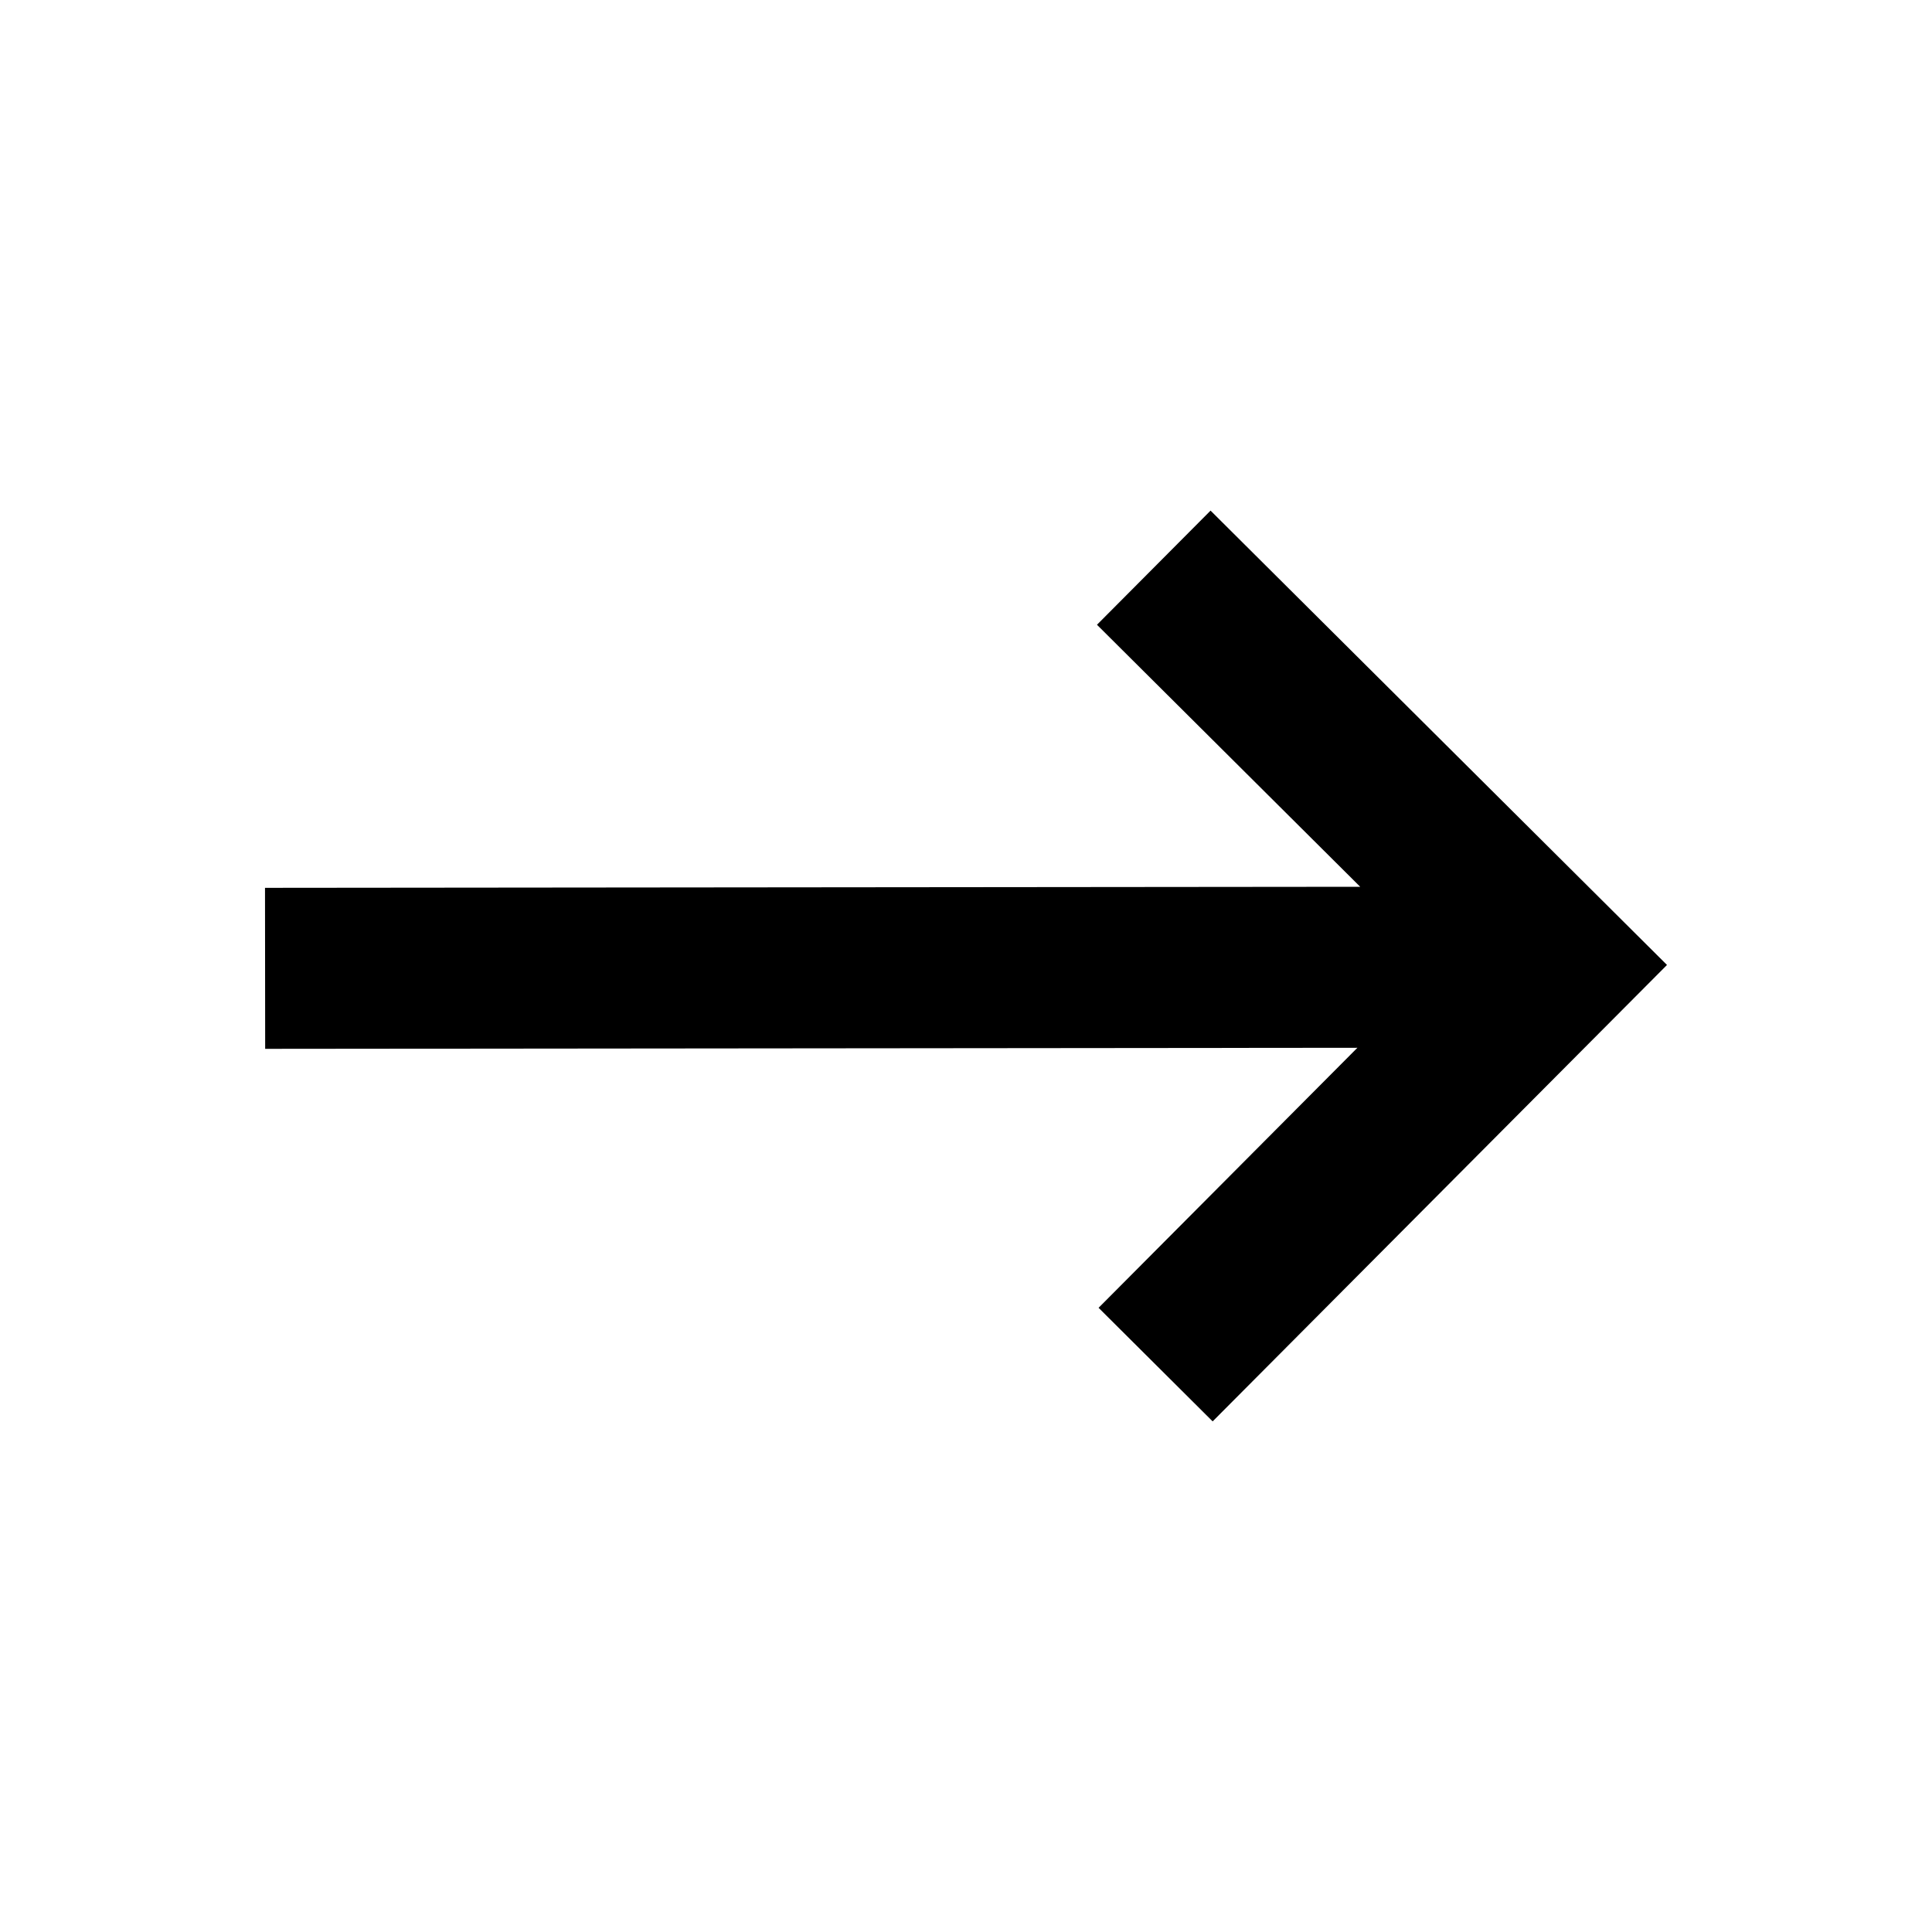
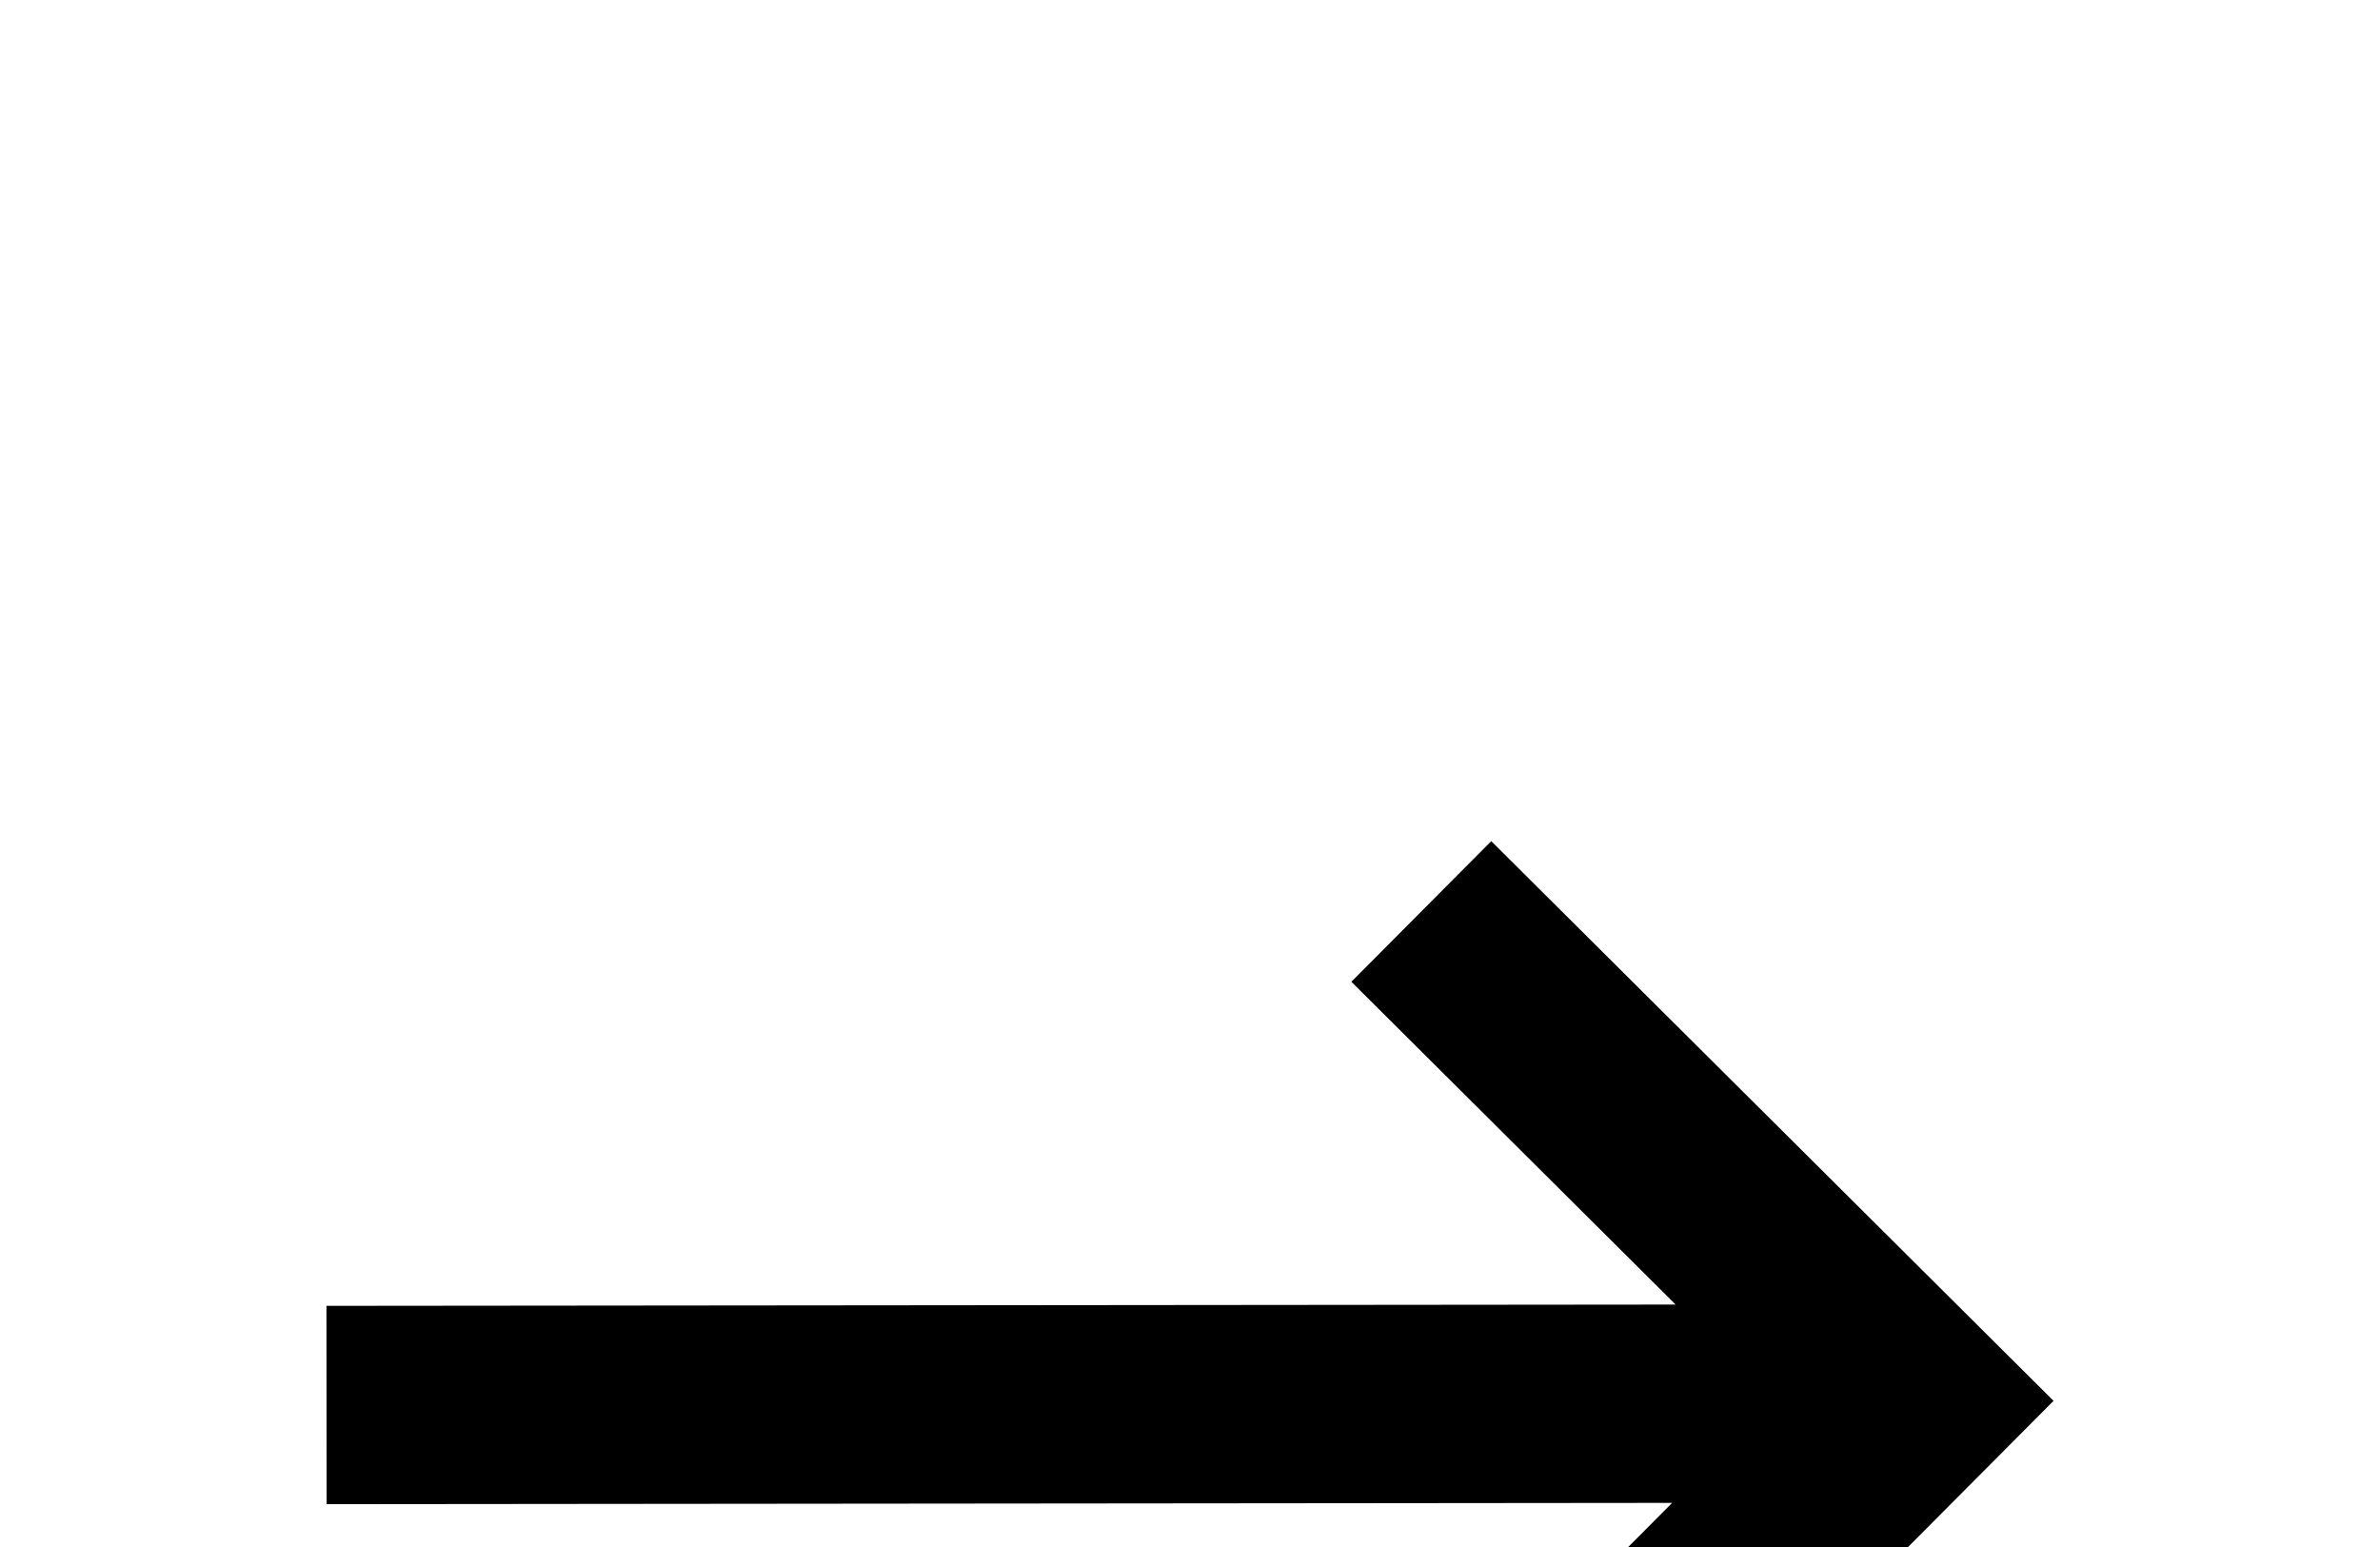
- <svg xmlns="http://www.w3.org/2000/svg" class="icon" width="24" viewBox="0 0 24 24">
+ <svg xmlns="http://www.w3.org/2000/svg" class="icon" width="24">
  <path d="M15.038 6.343L13.627 7.761L16.897 11.016L3.292 11.029L3.294 13.029L16.862 13.016L13.647 16.246L15.064 17.657L20.708 11.987L15.038 6.343Z" fill="currentColor" />
</svg>
